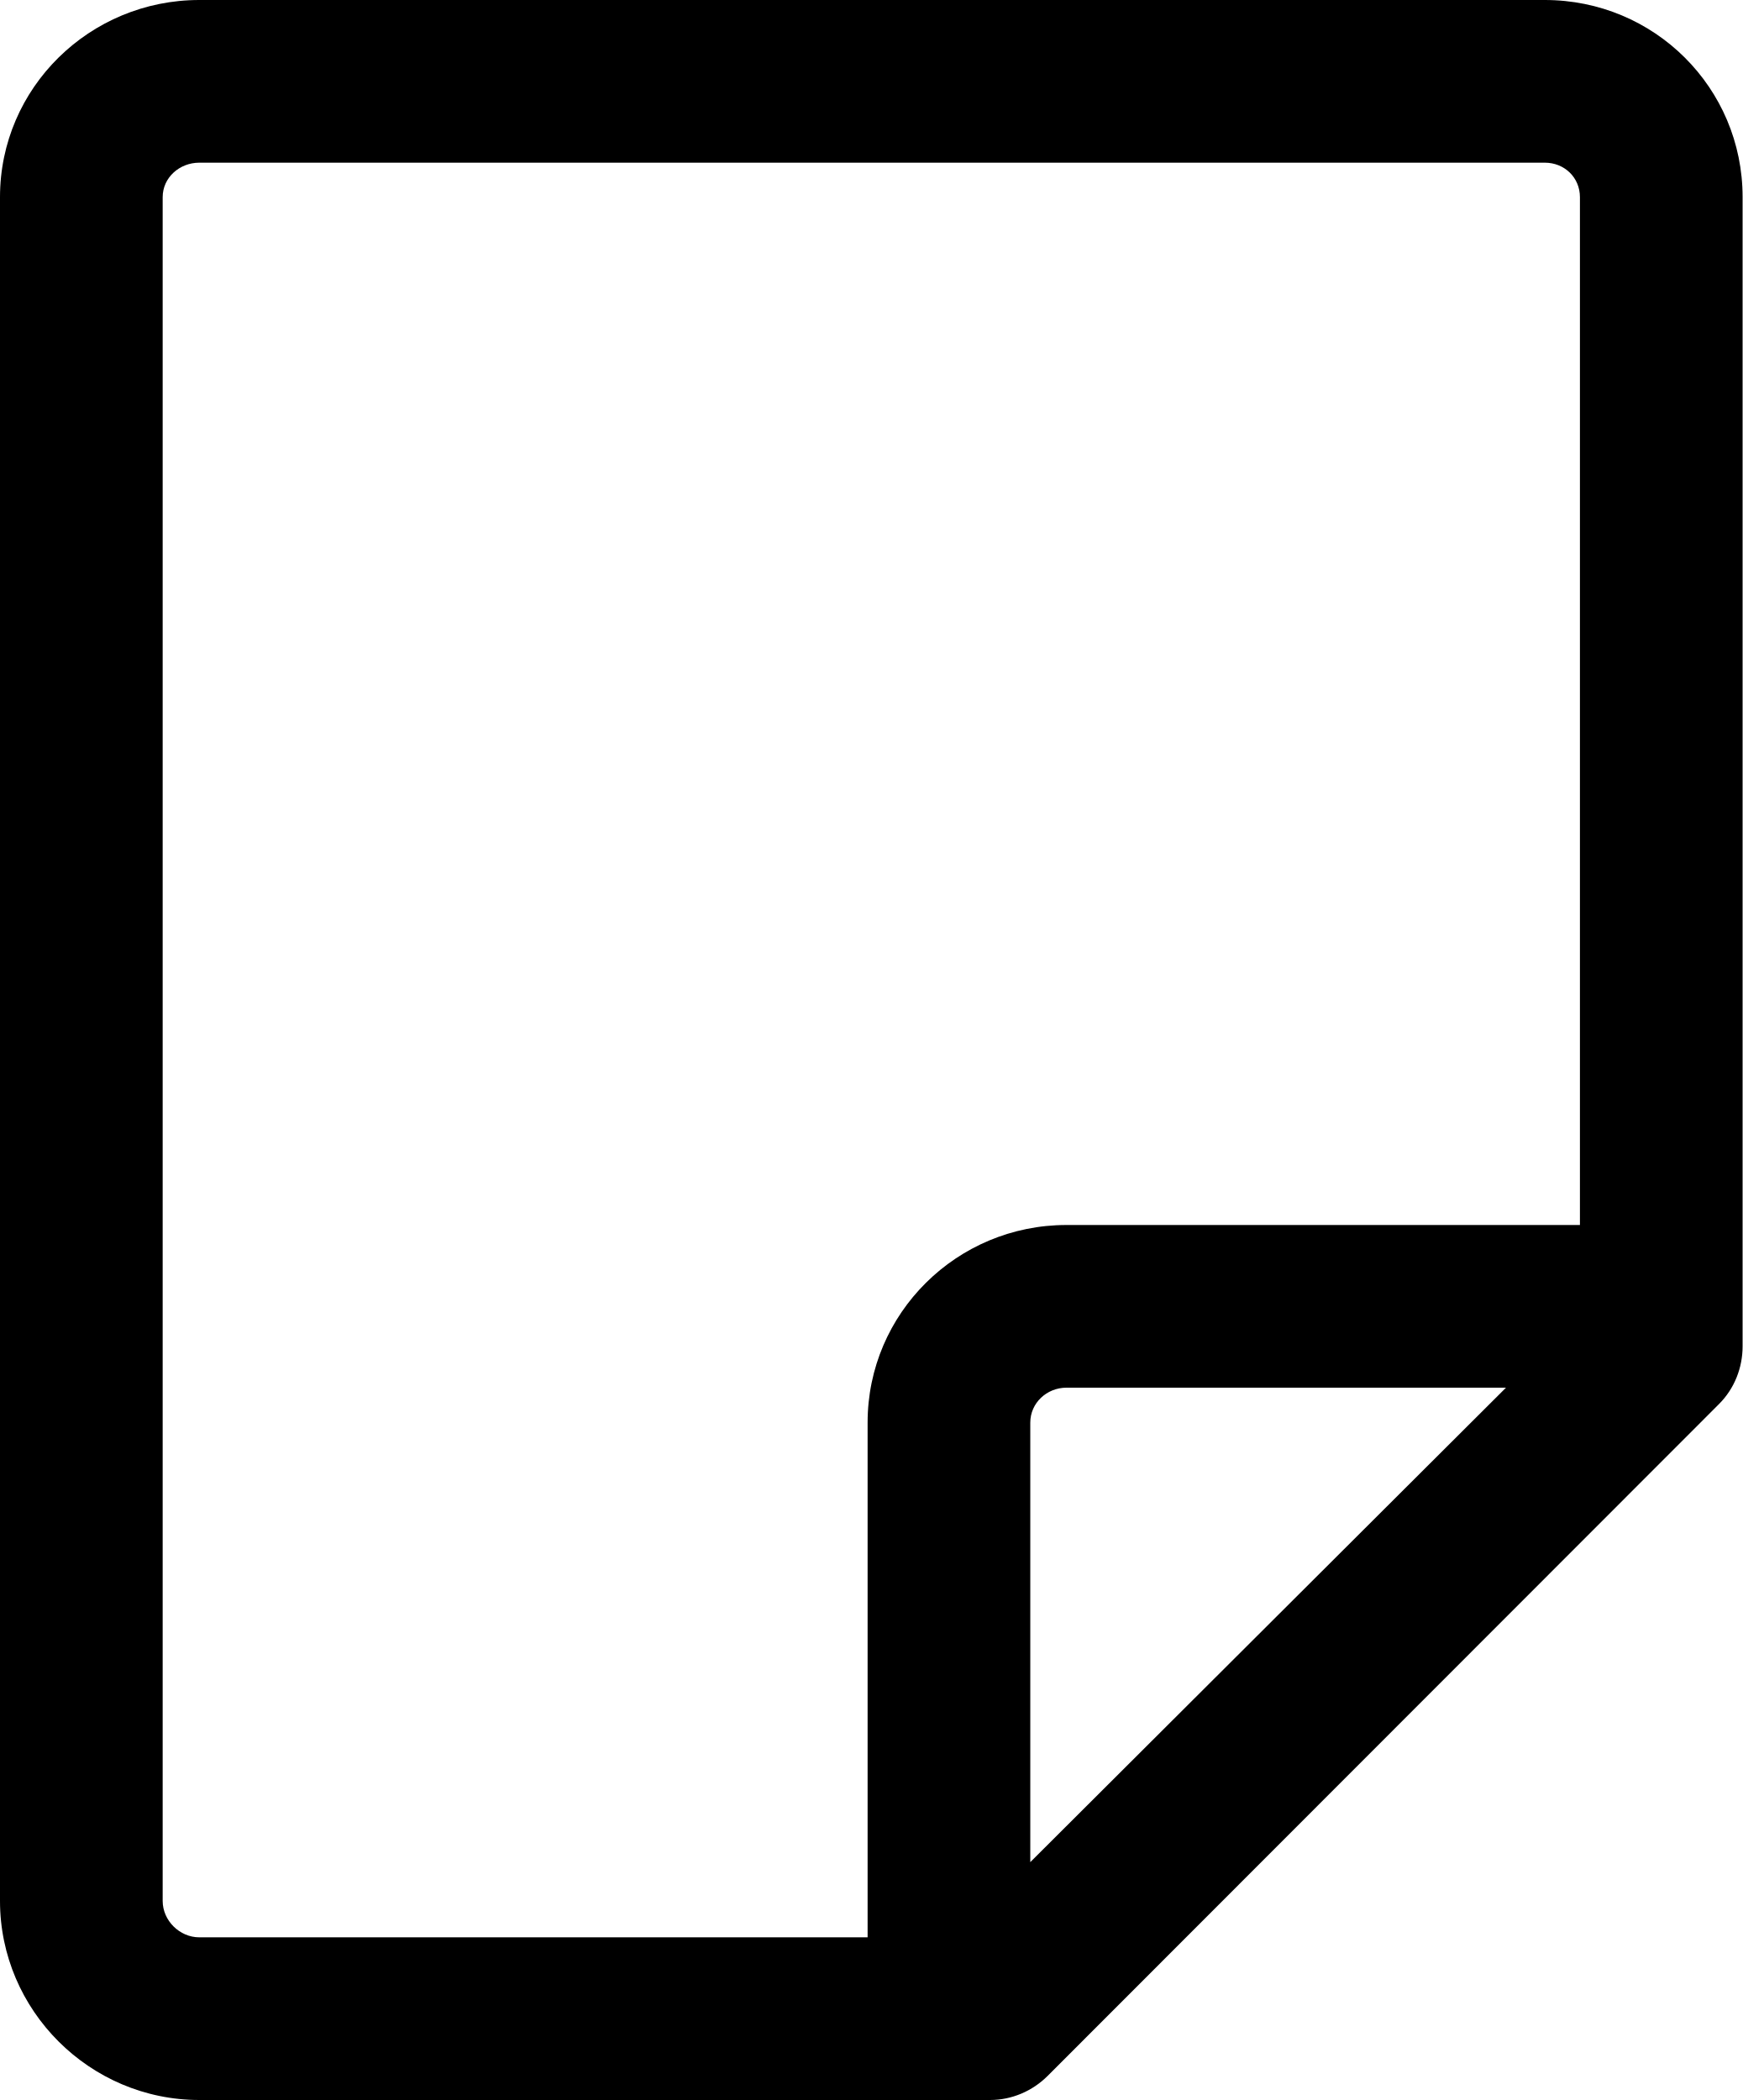
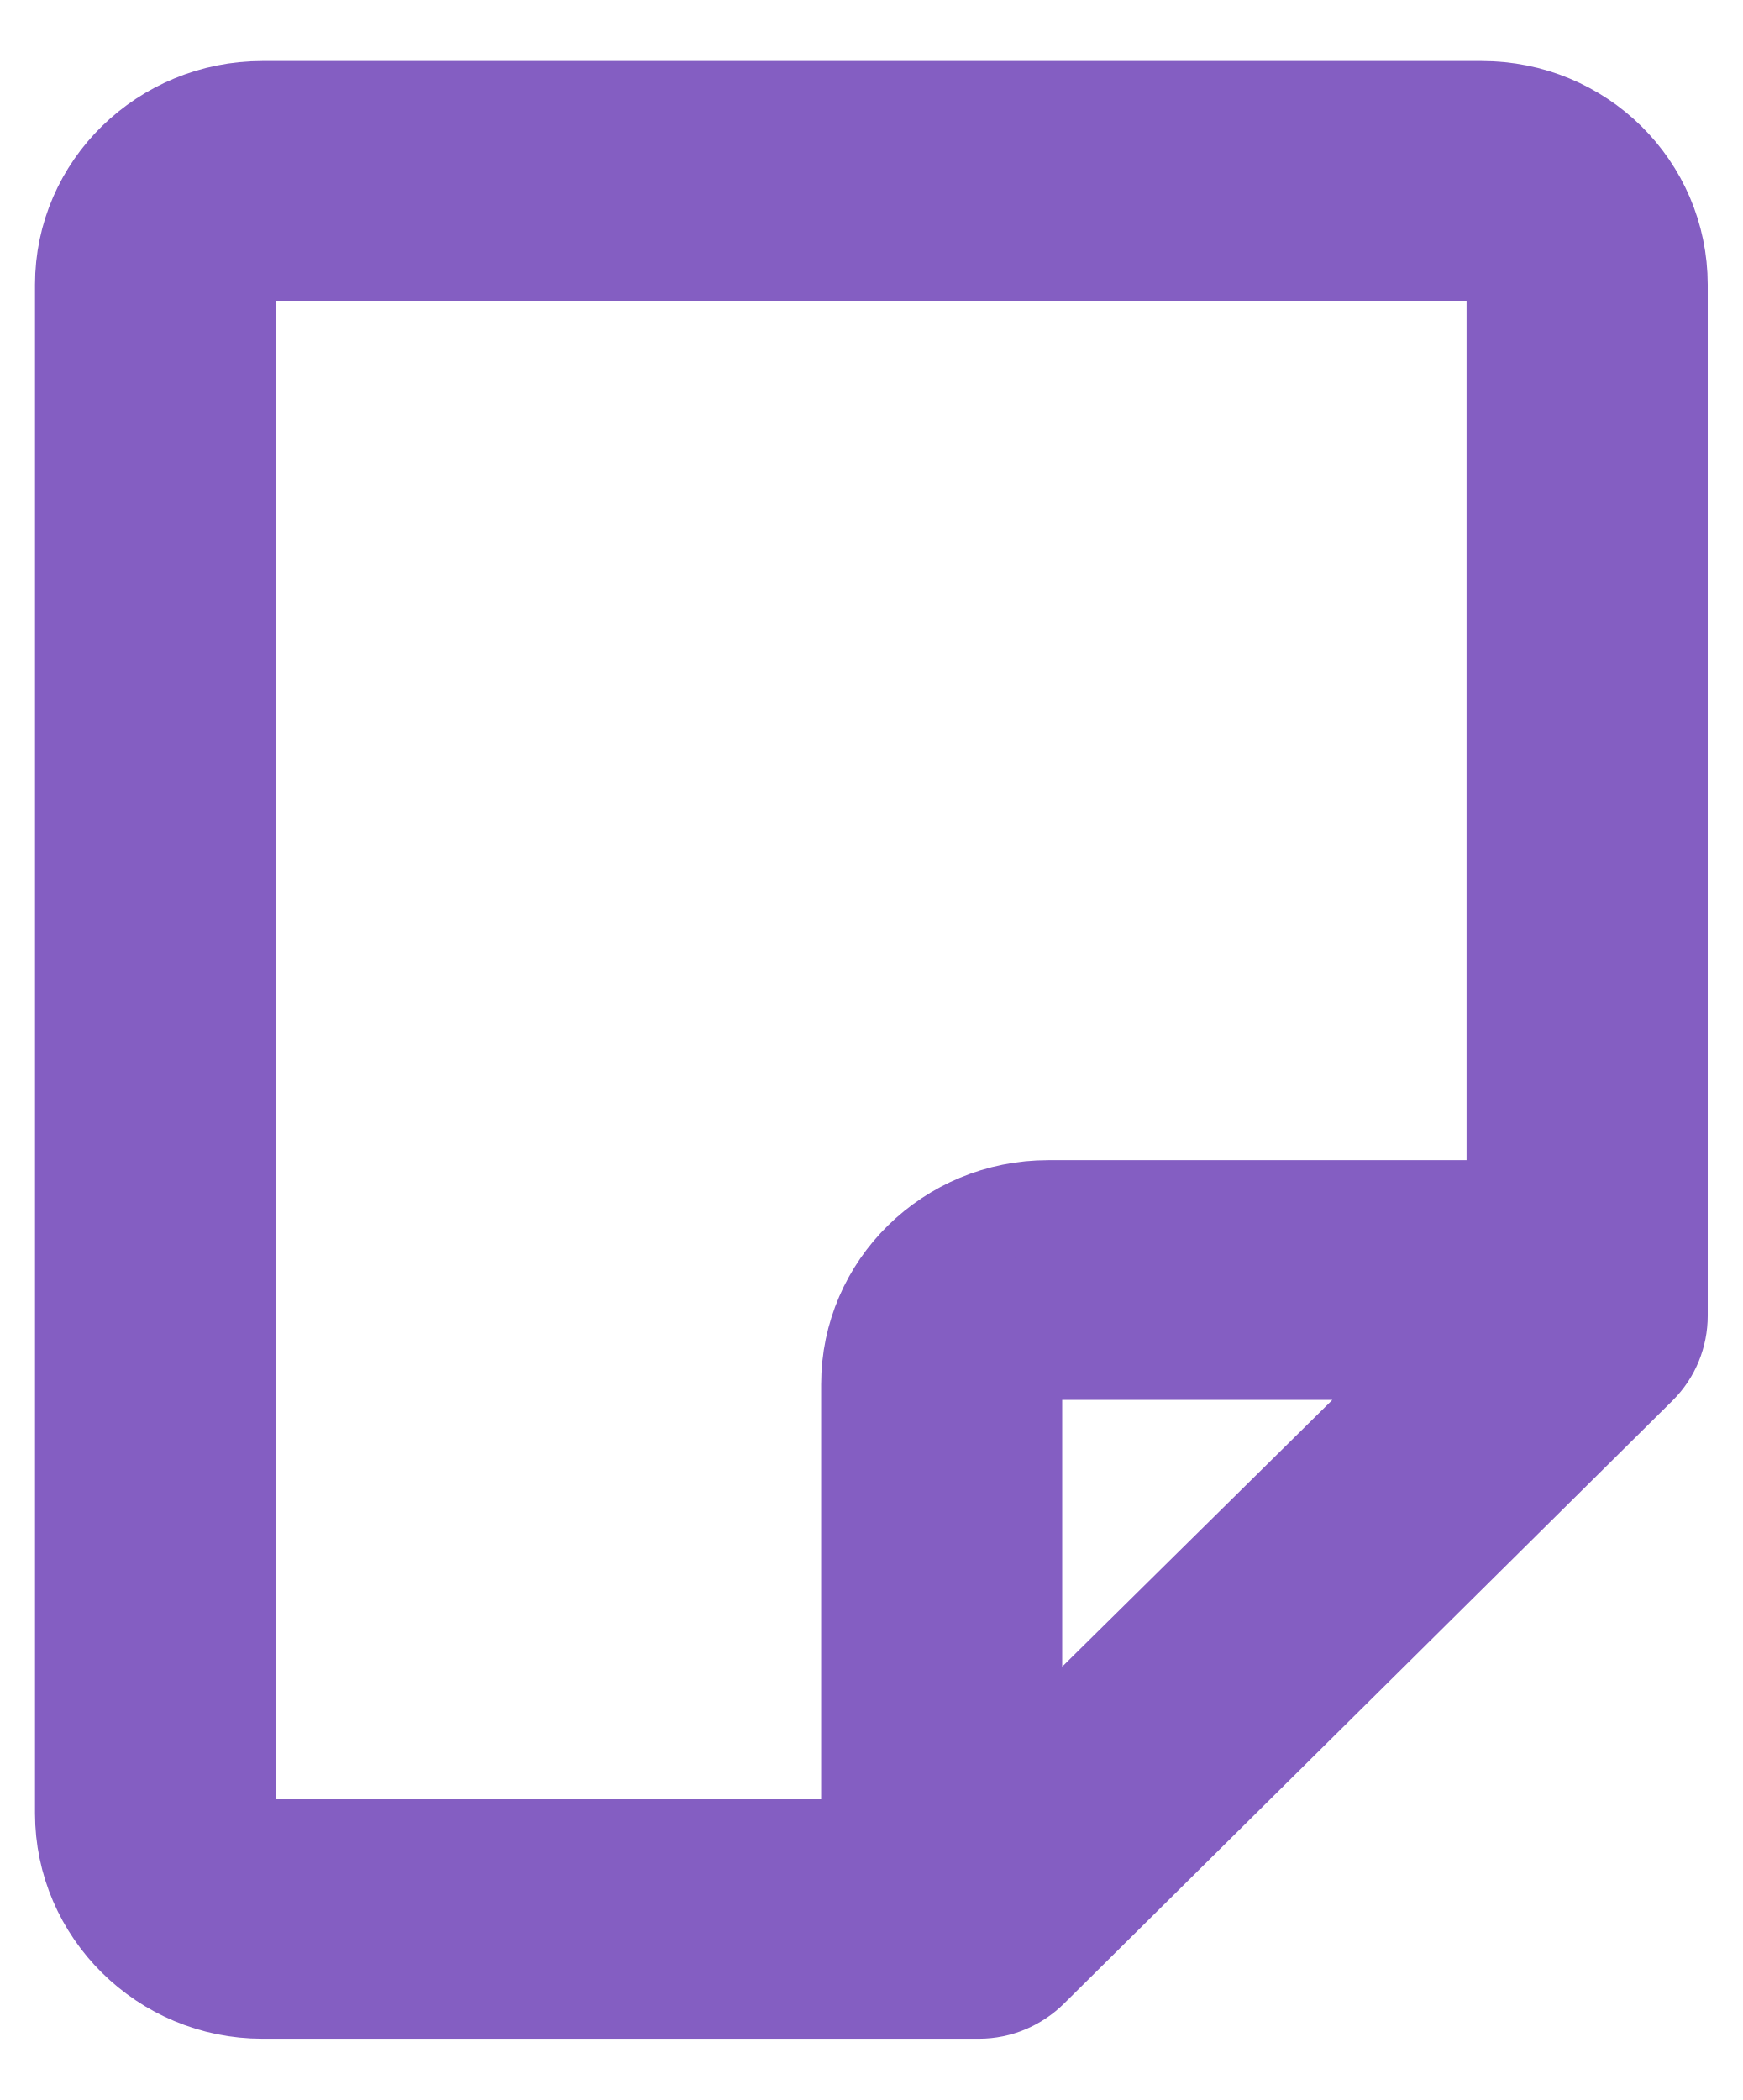
- <svg xmlns="http://www.w3.org/2000/svg" height="1704px" style="enable-background:new 0 0 1414 1704;" version="1.1" viewBox="0 0 1414 1704" width="1414px" xml:space="preserve">
+ <svg xmlns="http://www.w3.org/2000/svg" version="1.1" id="Layer_1" x="0px" y="0px" viewBox="0 0 1414 1704" style="enable-background:new 0 0 1414 1704;" xml:space="preserve">
+   <style type="text/css">
+ 	.st0{fill:#845EC2;stroke:#845EC2;stroke-width:76;stroke-miterlimit:10;}
+ </style>
  <g id="paper">
-     <path d="M1253.479,0H161.702C72.889,0,0,71.166,0,159.98v1382.484C0,1631.279,72.889,1704,161.702,1704h641.69   c17.524,0,34.329-7.191,46.719-19.584l544.811-545.201c12.389-12.389,19.078-29.312,19.078-46.834v-932.4   C1414,71.166,1342.292,0,1253.479,0z M132,1542.465V159.98c0-15.953,13.752-27.98,29.702-27.98h1091.776   c15.95,0,28.521,12.027,28.521,27.98V994H865.354C776.542,994,704,1065.529,704,1154.344V1572H161.702   C145.752,1572,132,1558.416,132,1542.465z M836,1510.99v-356.646c0-15.951,13.403-28.344,29.354-28.344h356.649L836,1510.99z" />
+     <path class="st0" d="M1202.2,87.5H212.9c-80.5,0-146.5,63.9-146.5,143.5v1240.4c0,79.7,66,144.9,146.5,144.9h581.5   c15.9,0,31.1-6.5,42.3-17.6l493.7-489.2c11.2-11.1,17.3-26.3,17.3-42V231.1C1347.6,151.4,1282.7,87.5,1202.2,87.5z M186,1471.5   V231.1c0-14.3,12.5-25.1,26.9-25.1h989.3c14.5,0,25.8,10.8,25.8,25.1v748.3H850.5c-80.5,0-146.2,64.2-146.2,143.9V1498H212.9   C198.4,1498,186,1485.8,186,1471.5z M823.9,1443.3v-320c0-14.3,12.1-25.4,26.6-25.4h323.2L823.9,1443.3z" />
  </g>
-   <g id="Layer_1" />
+   <g id="Layer_1_1_">
+ </g>
</svg>
